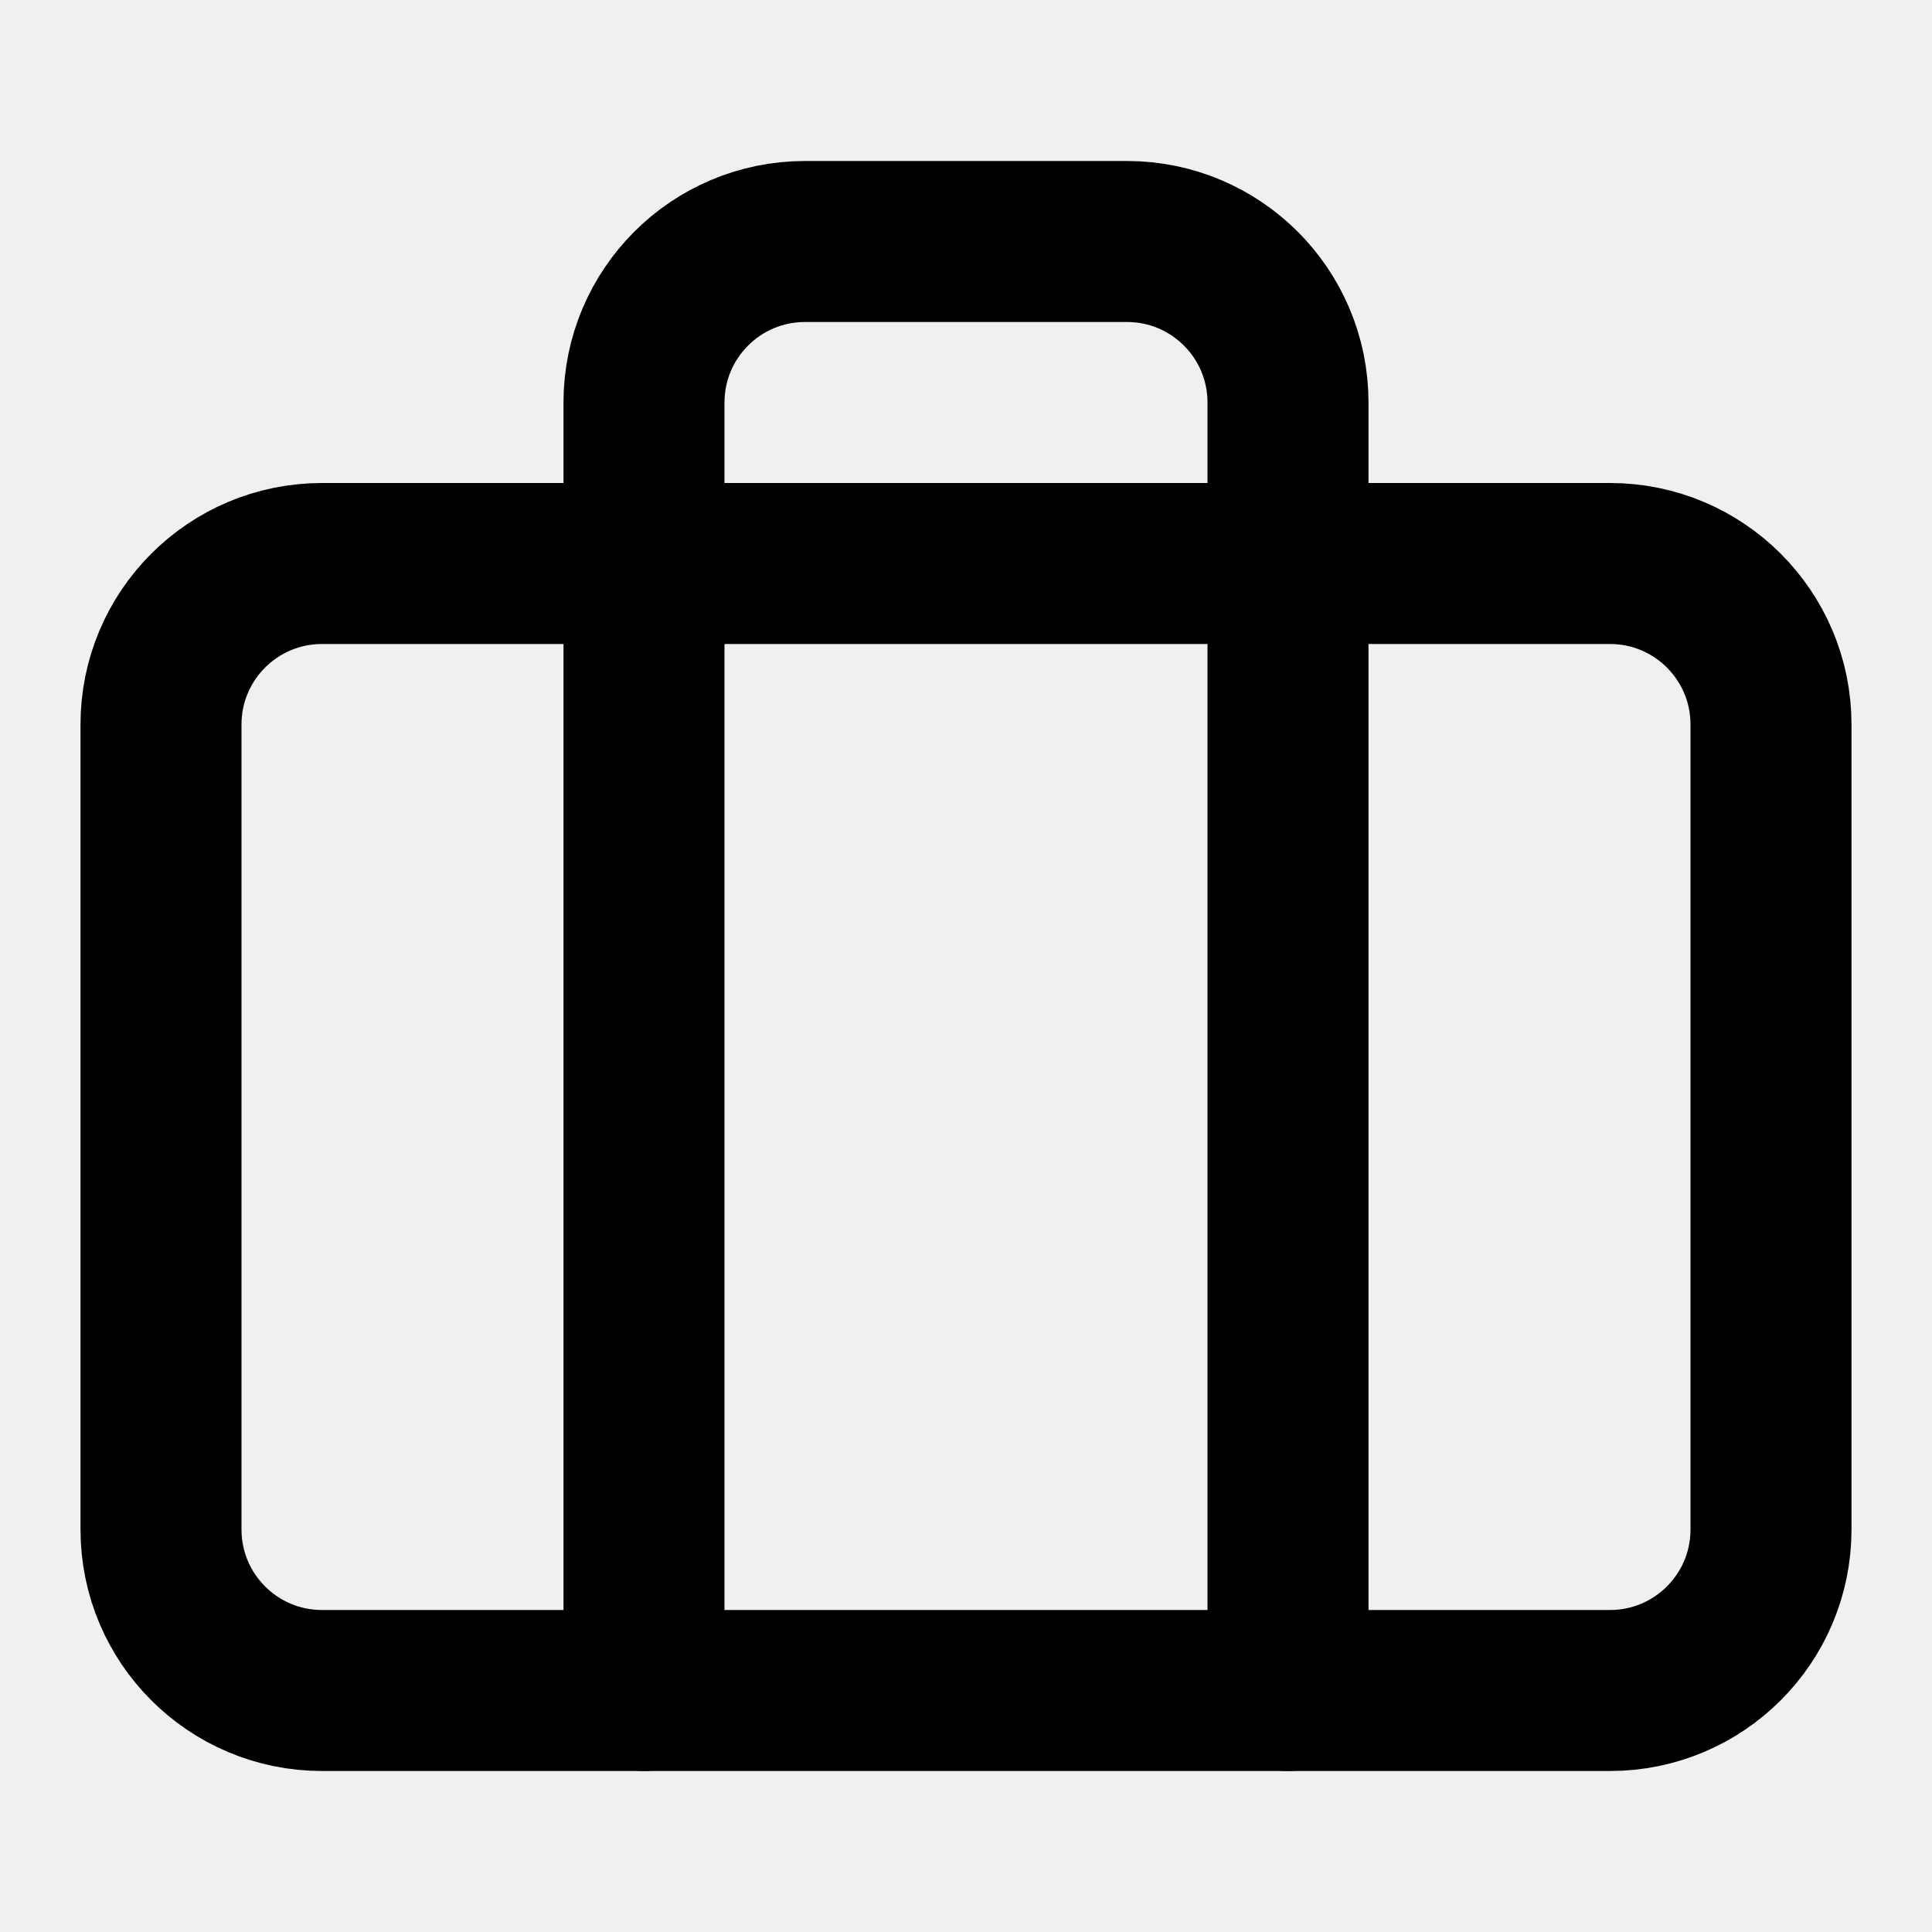
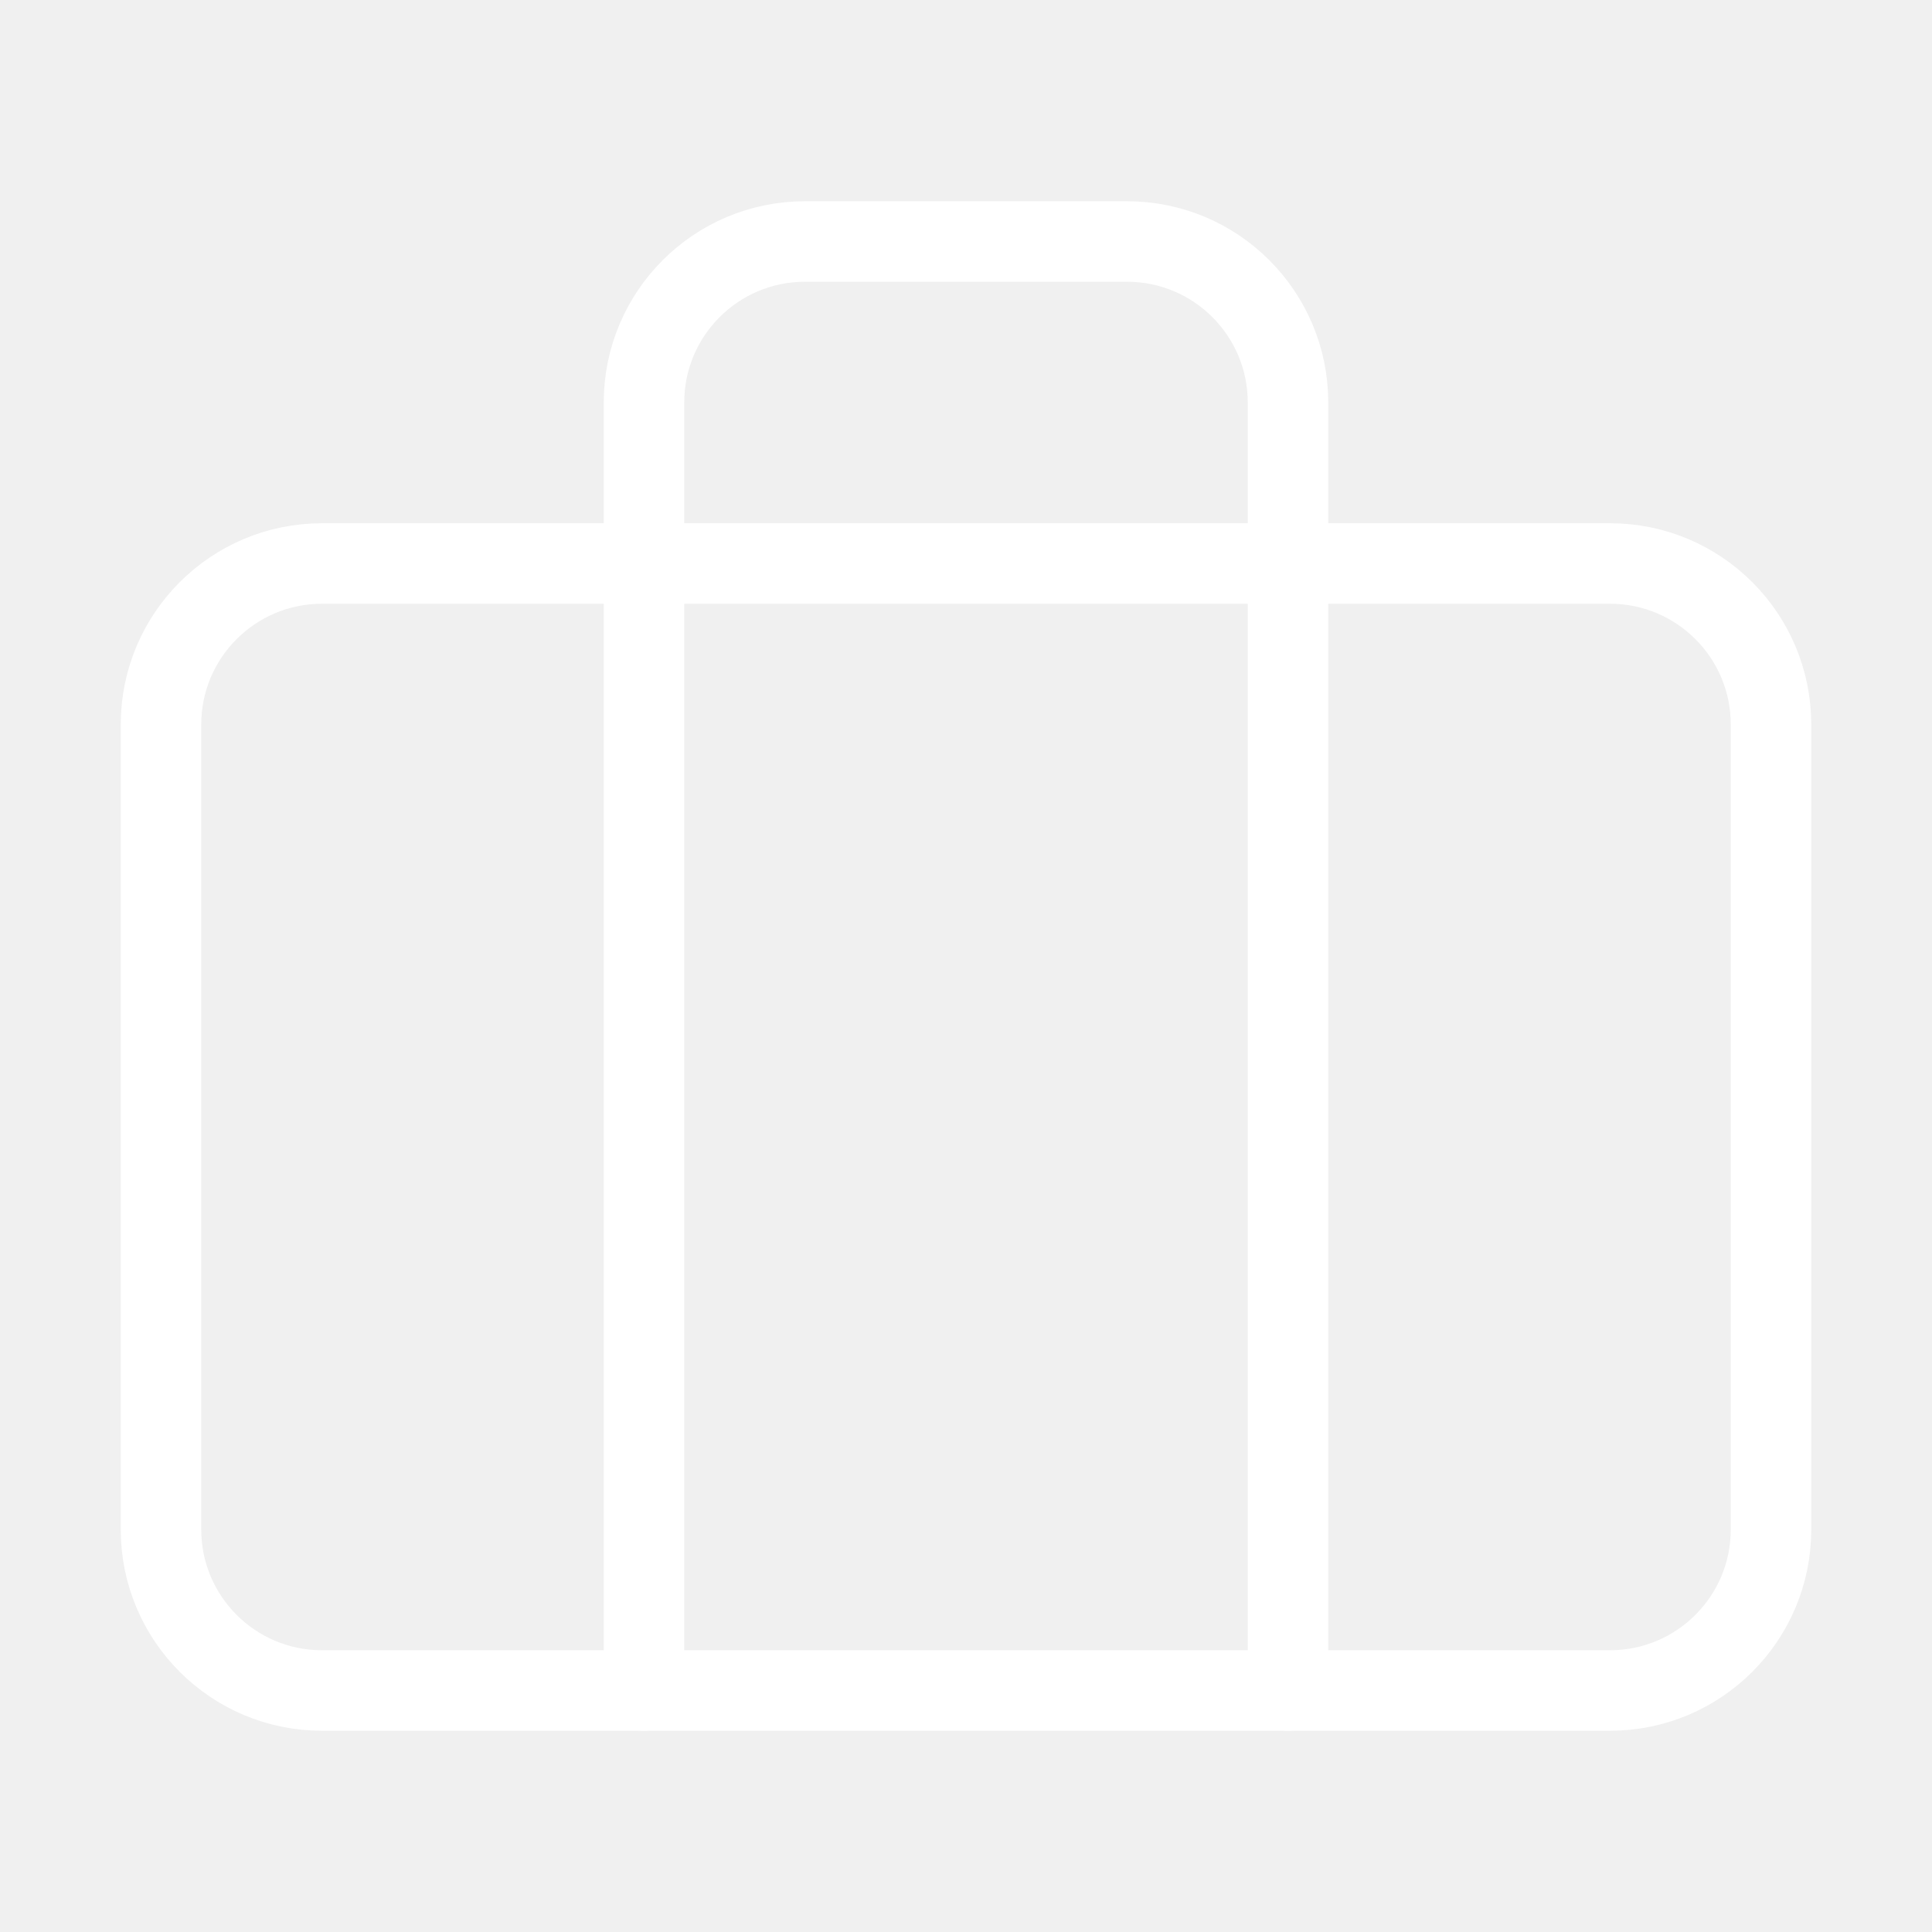
- <svg xmlns="http://www.w3.org/2000/svg" width="24" height="24" viewBox="0 0 24 24" fill="none" stroke="currentColor" stroke-width="2" stroke-linecap="round" stroke-linejoin="round" class="feather feather-briefcase">
+ <svg xmlns="http://www.w3.org/2000/svg" width="32" height="32" viewBox="0 0 24 24" fill="none" stroke="white" stroke-width="1" stroke-linecap="round" stroke-linejoin="round" class="feather feather-briefcase">
  <rect x="2" y="7" width="20" height="14" rx="2" ry="2" />
  <path d="M16 21V5a2 2 0 0 0-2-2h-4a2 2 0 0 0-2 2v16" />
</svg>
